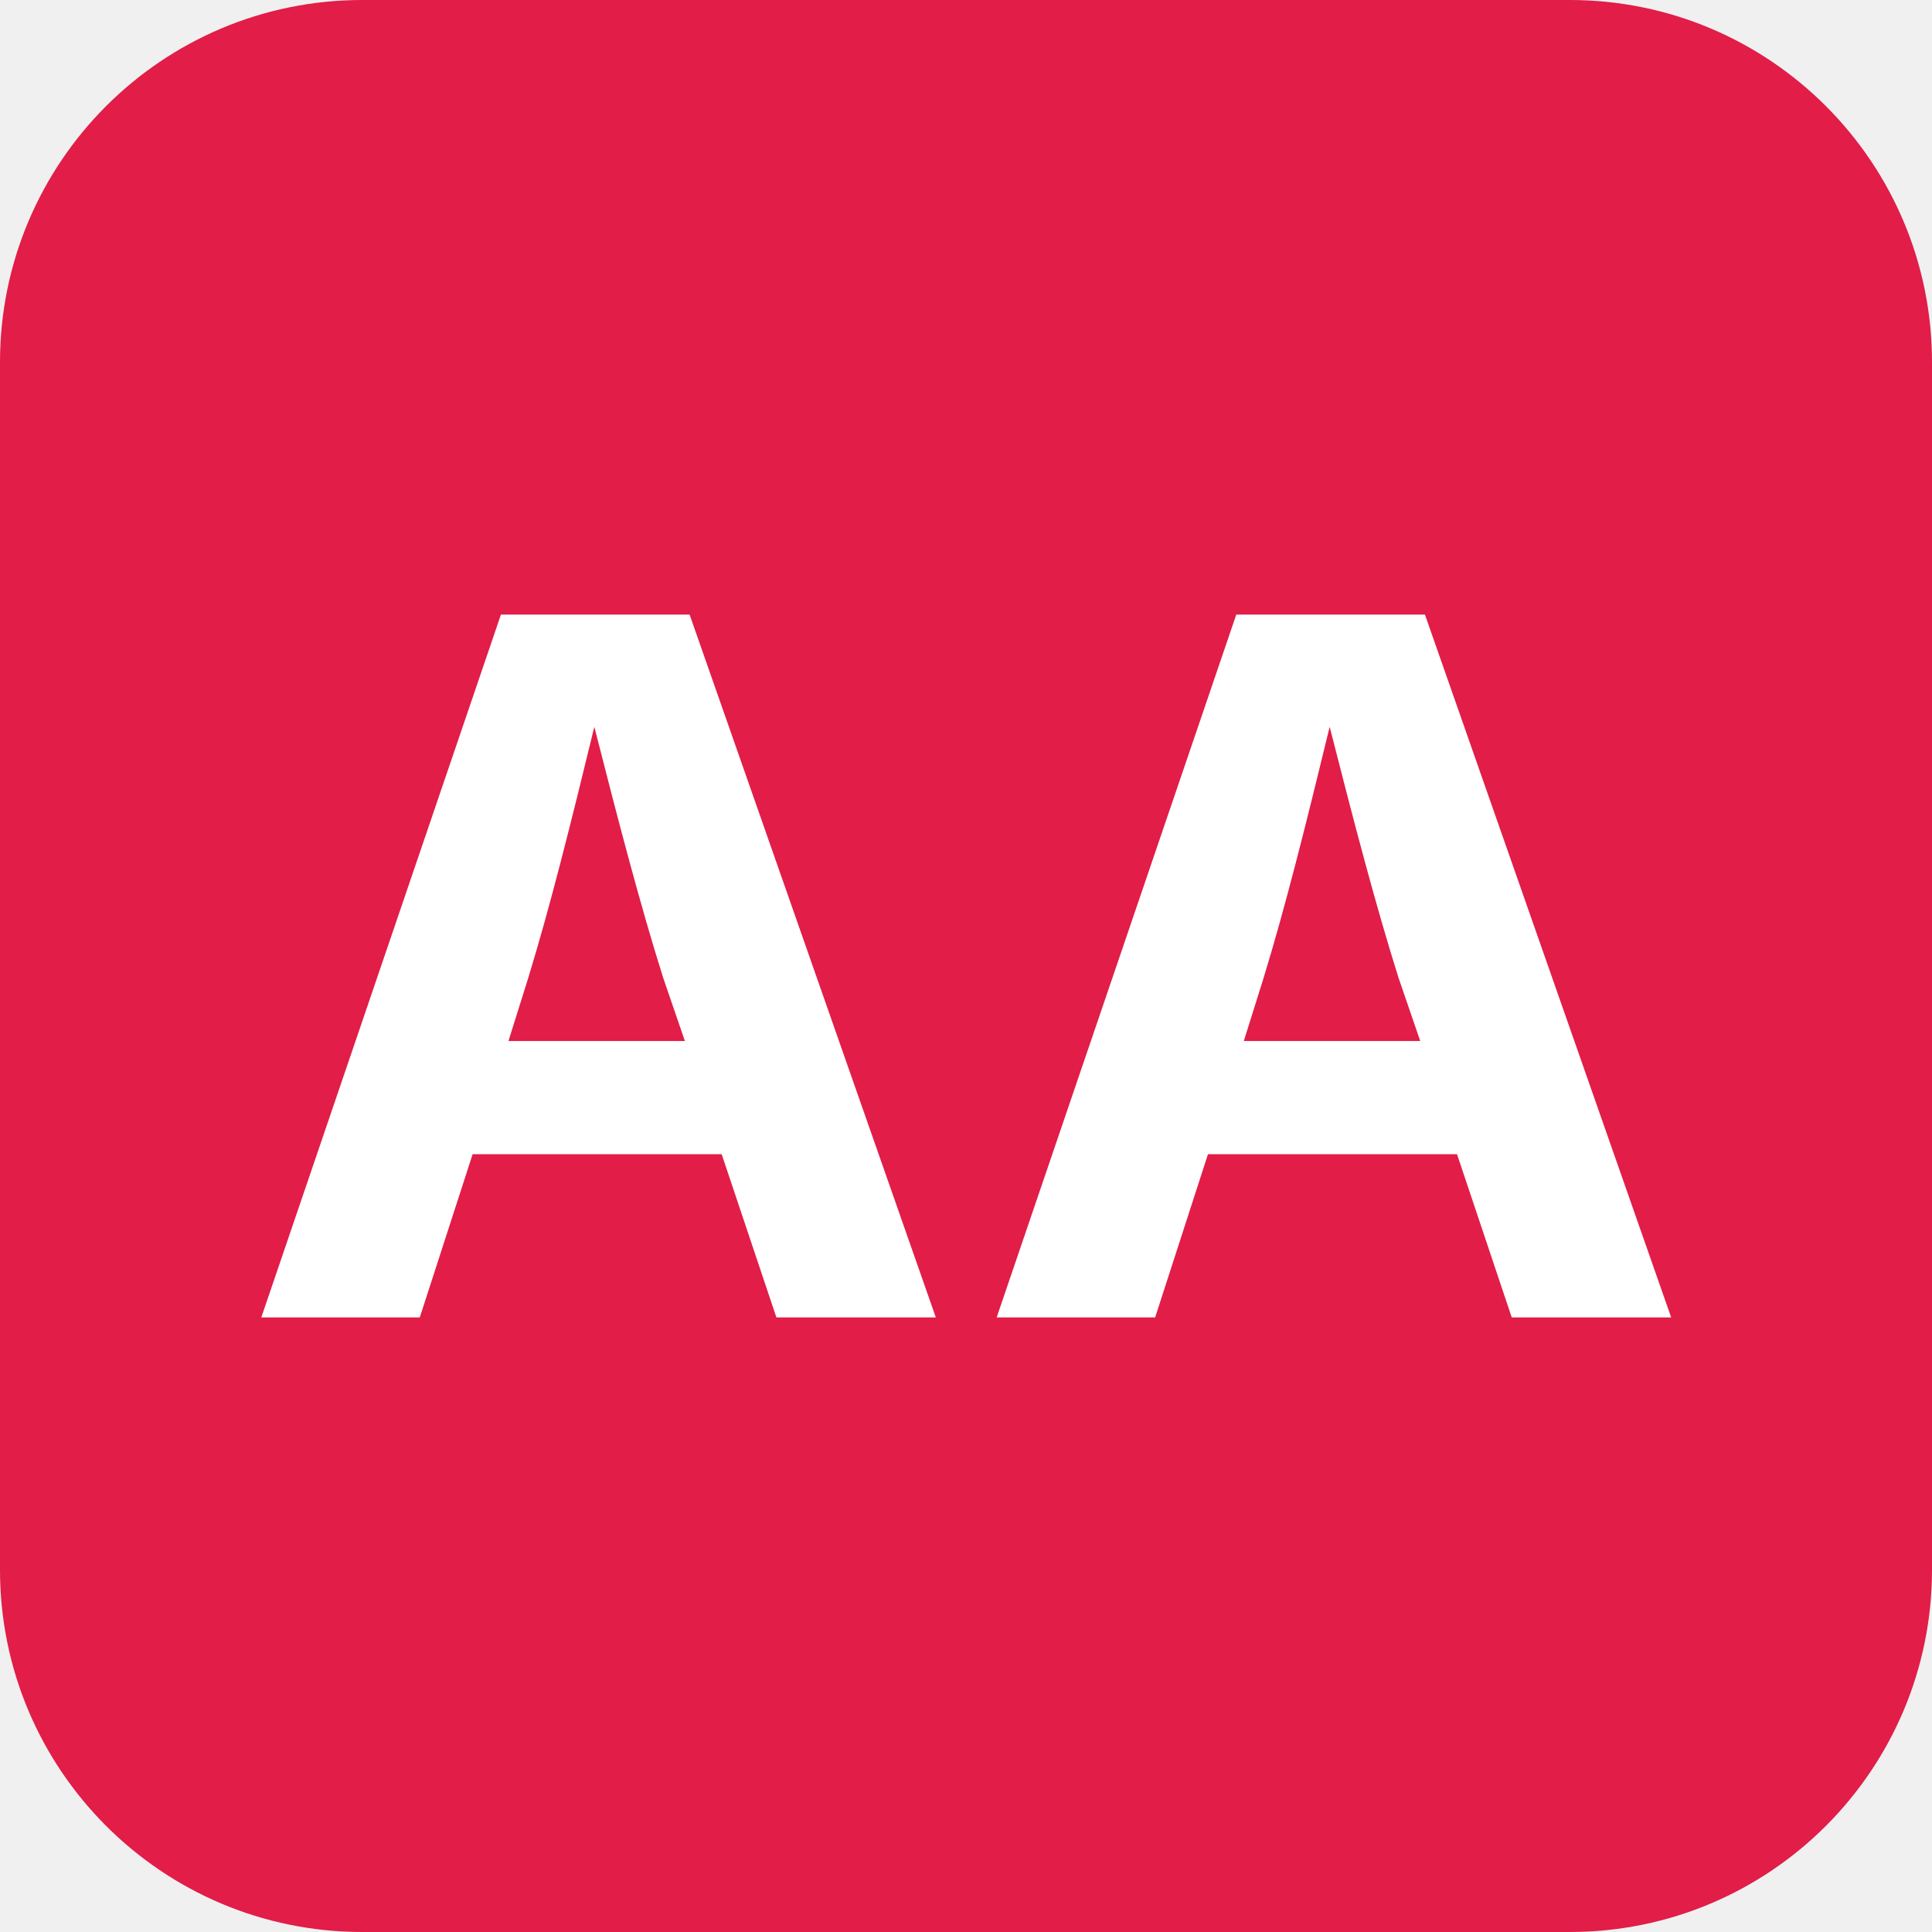
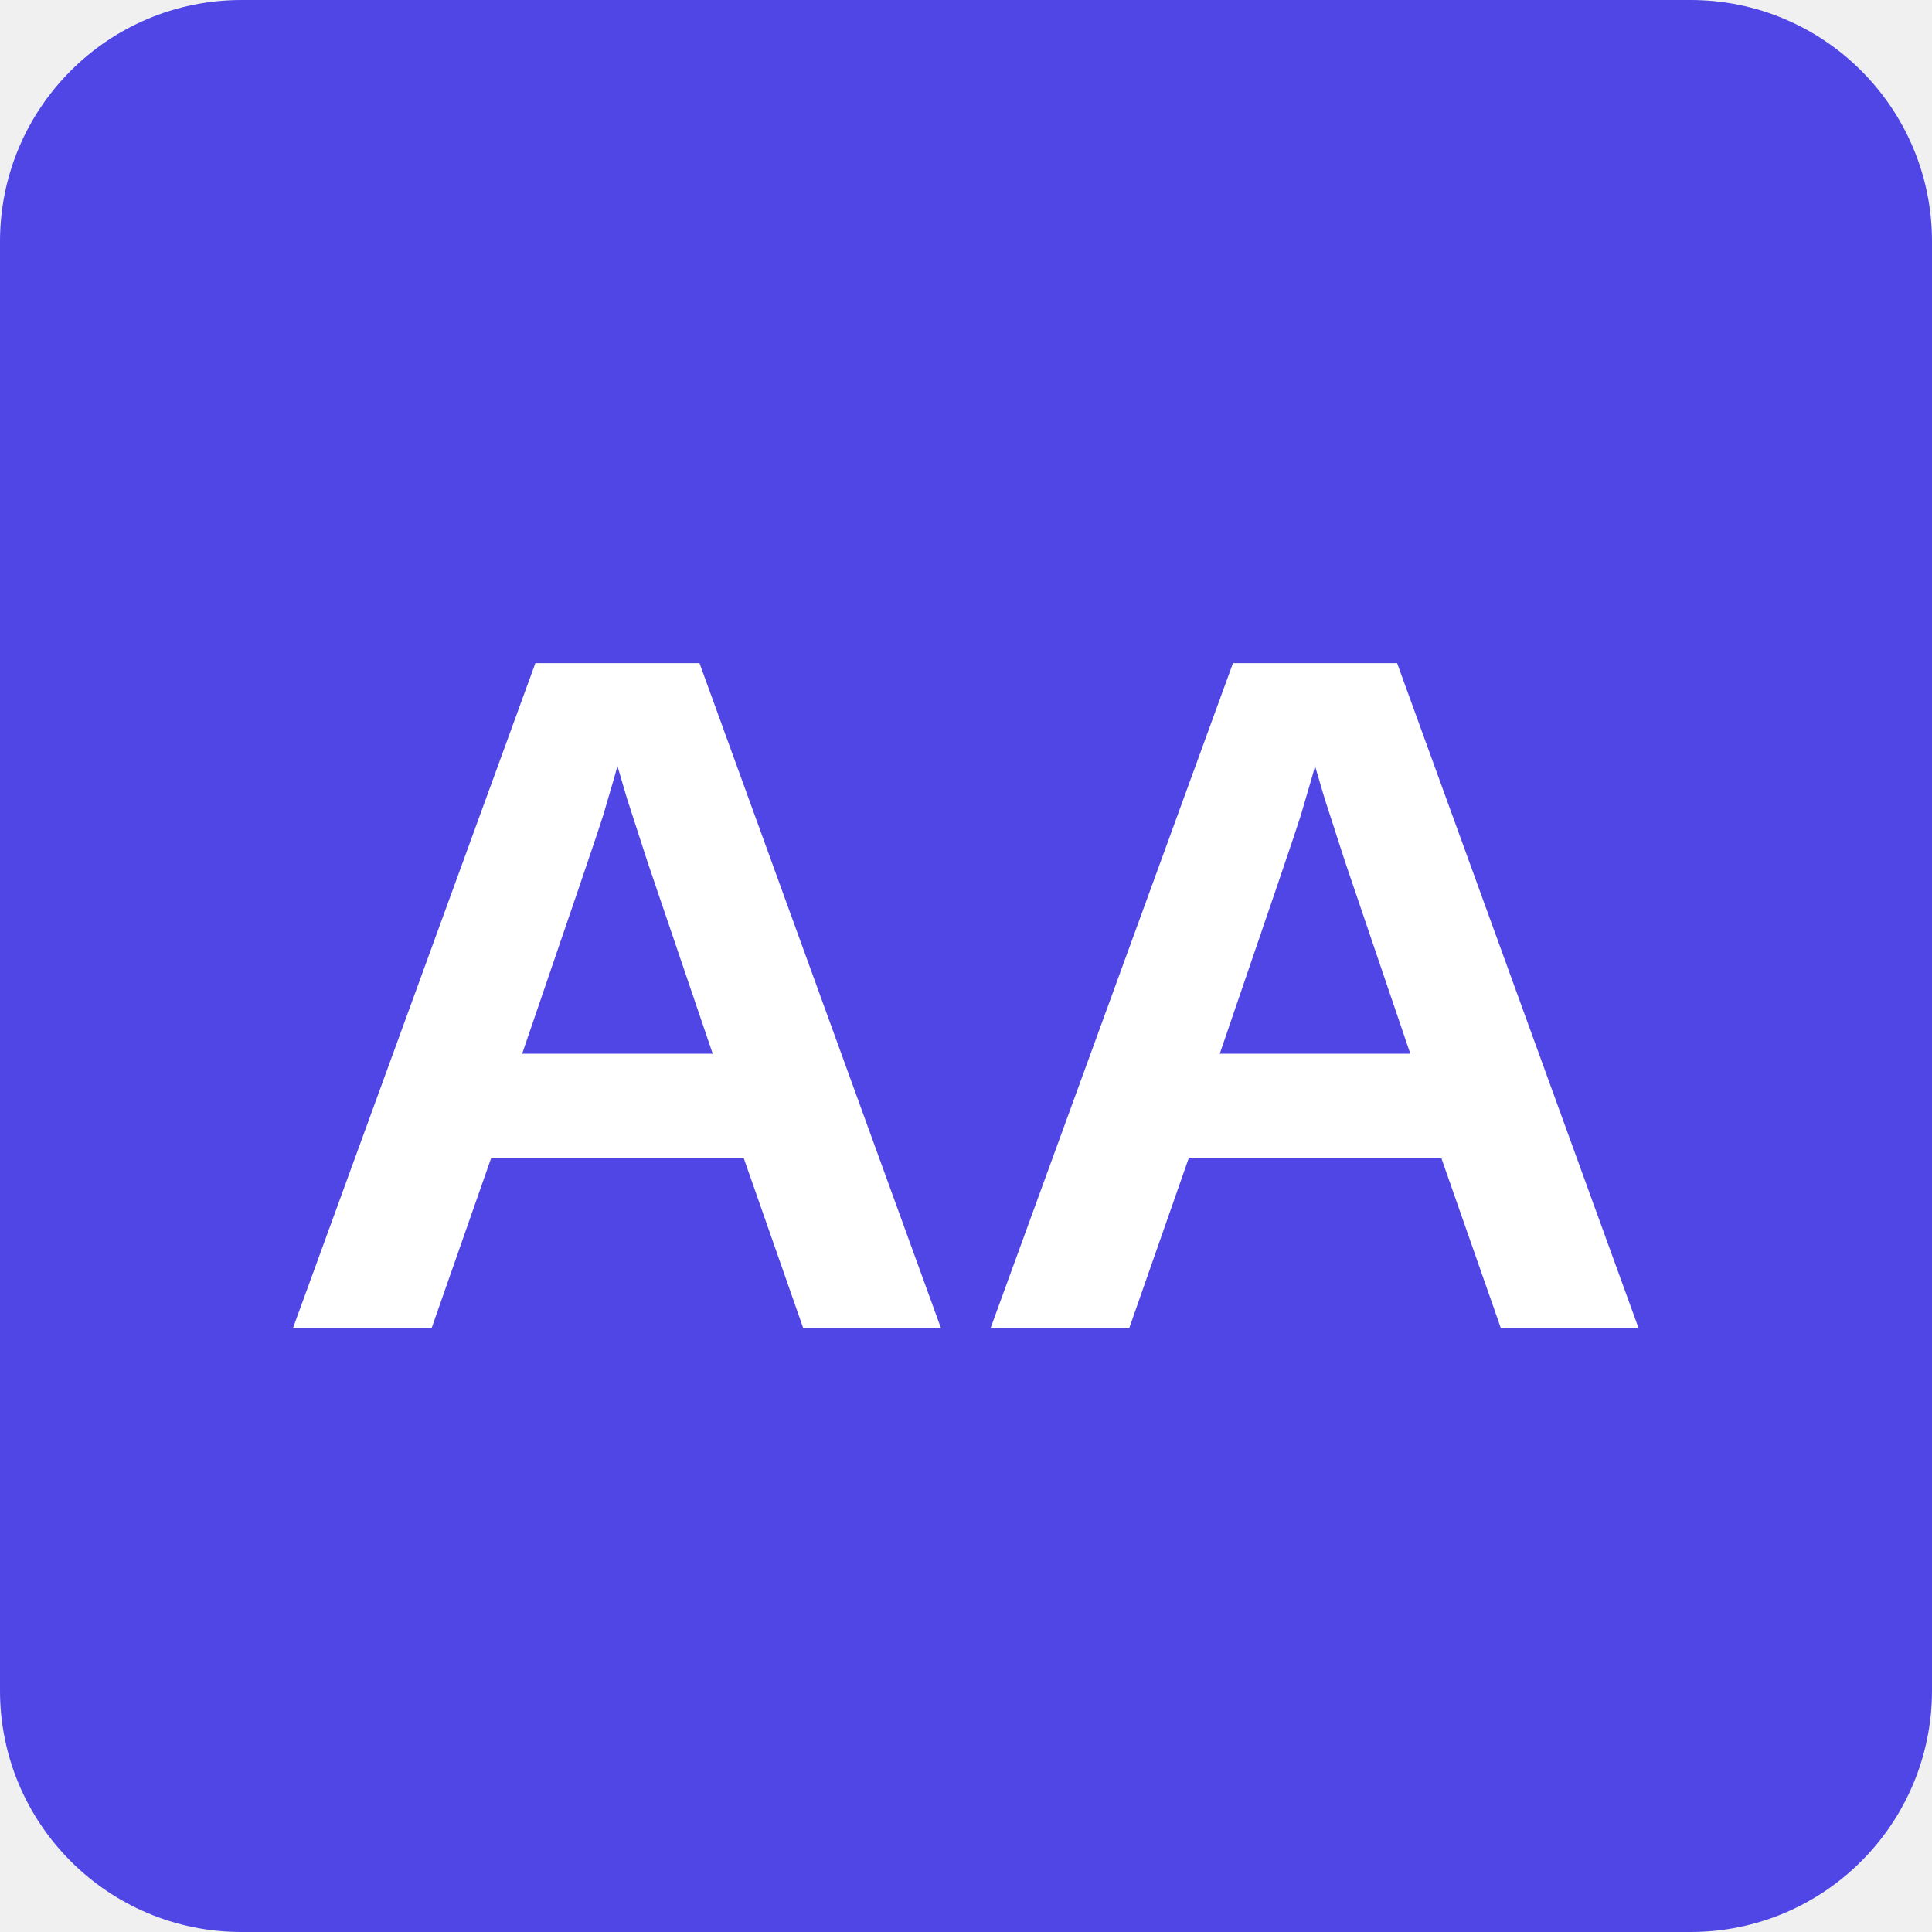
- <svg xmlns="http://www.w3.org/2000/svg" width="32" height="32" viewBox="0 0 32 32" fill="none">
-   <rect width="32" height="32" rx="6" fill="#E11D48" />
-   <text x="50%" y="50%" text-anchor="middle" dominant-baseline="central" font-family="Inter, system-ui, sans-serif" font-weight="700" font-size="16" fill="white">AA</text>
+ <svg xmlns="http://www.w3.org/2000/svg" viewBox="0 0 32 32">
+   <style>
+     .logo-text { font-family: Arial, sans-serif; font-weight: bold; font-size: 16px; }
+   </style>
+   <rect width="32" height="32" rx="4" fill="#4F46E5" />
+   <text x="16" y="22" class="logo-text" fill="white" text-anchor="middle">AA</text>
</svg>
